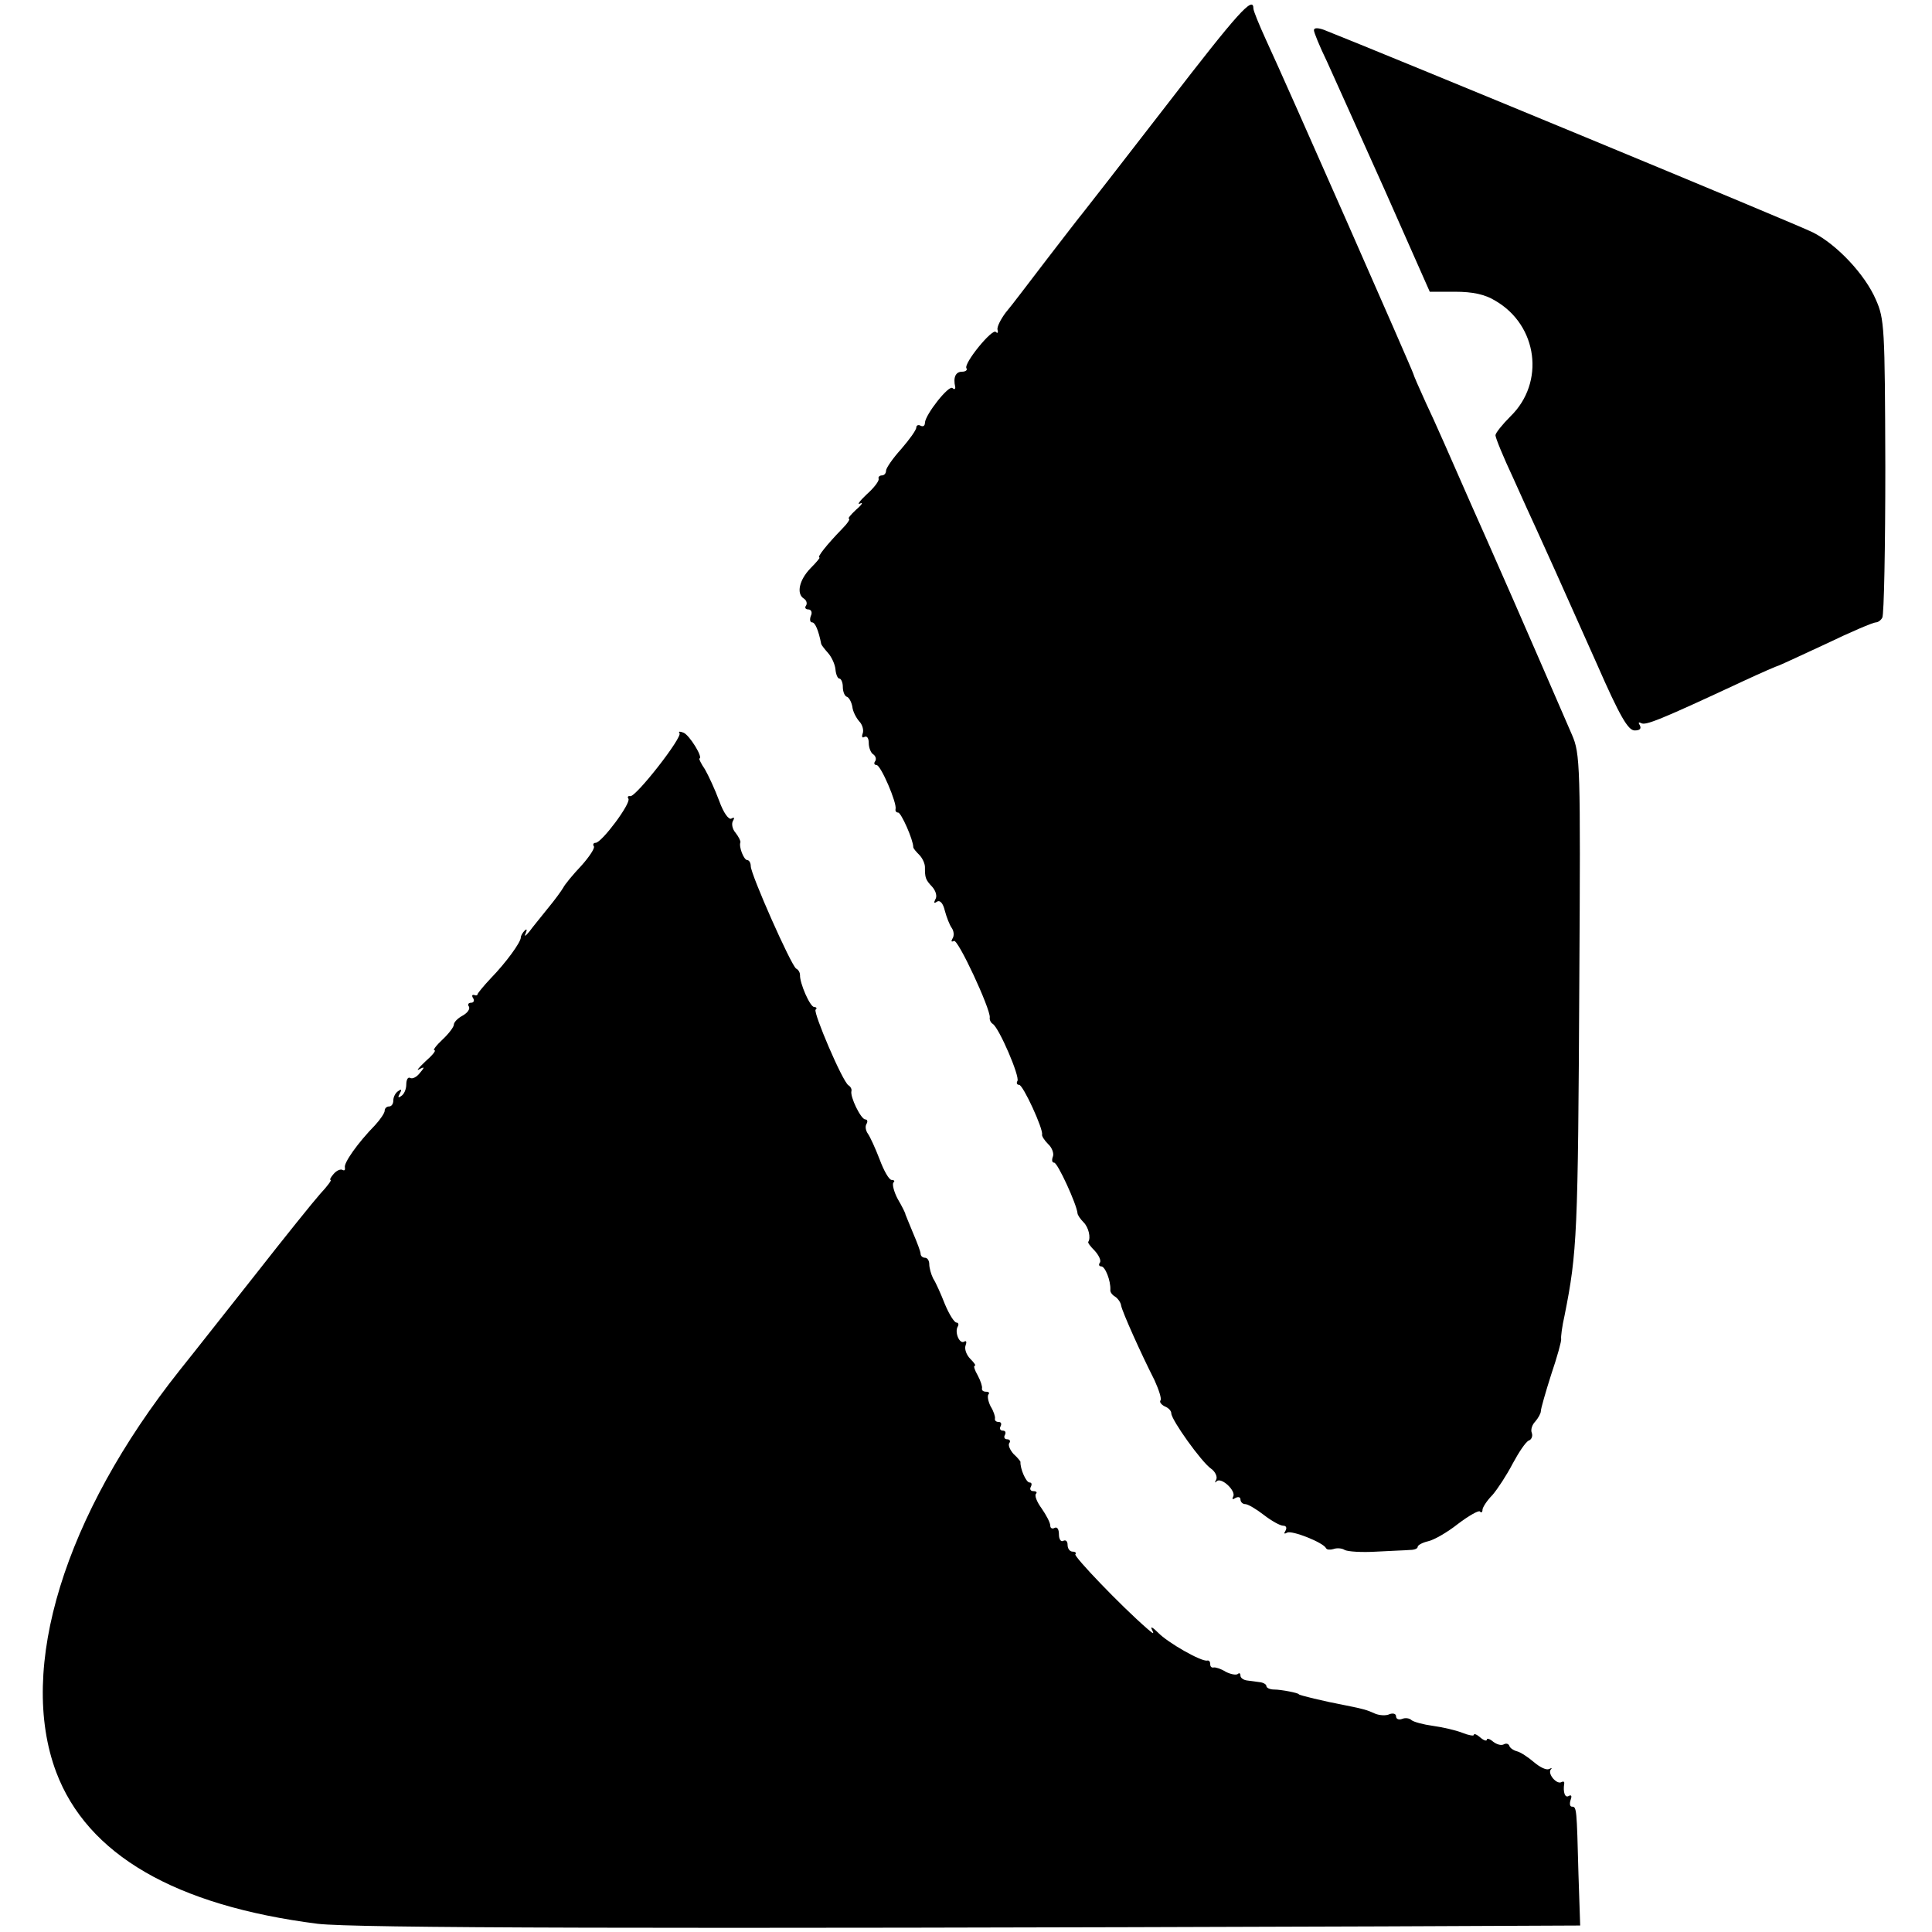
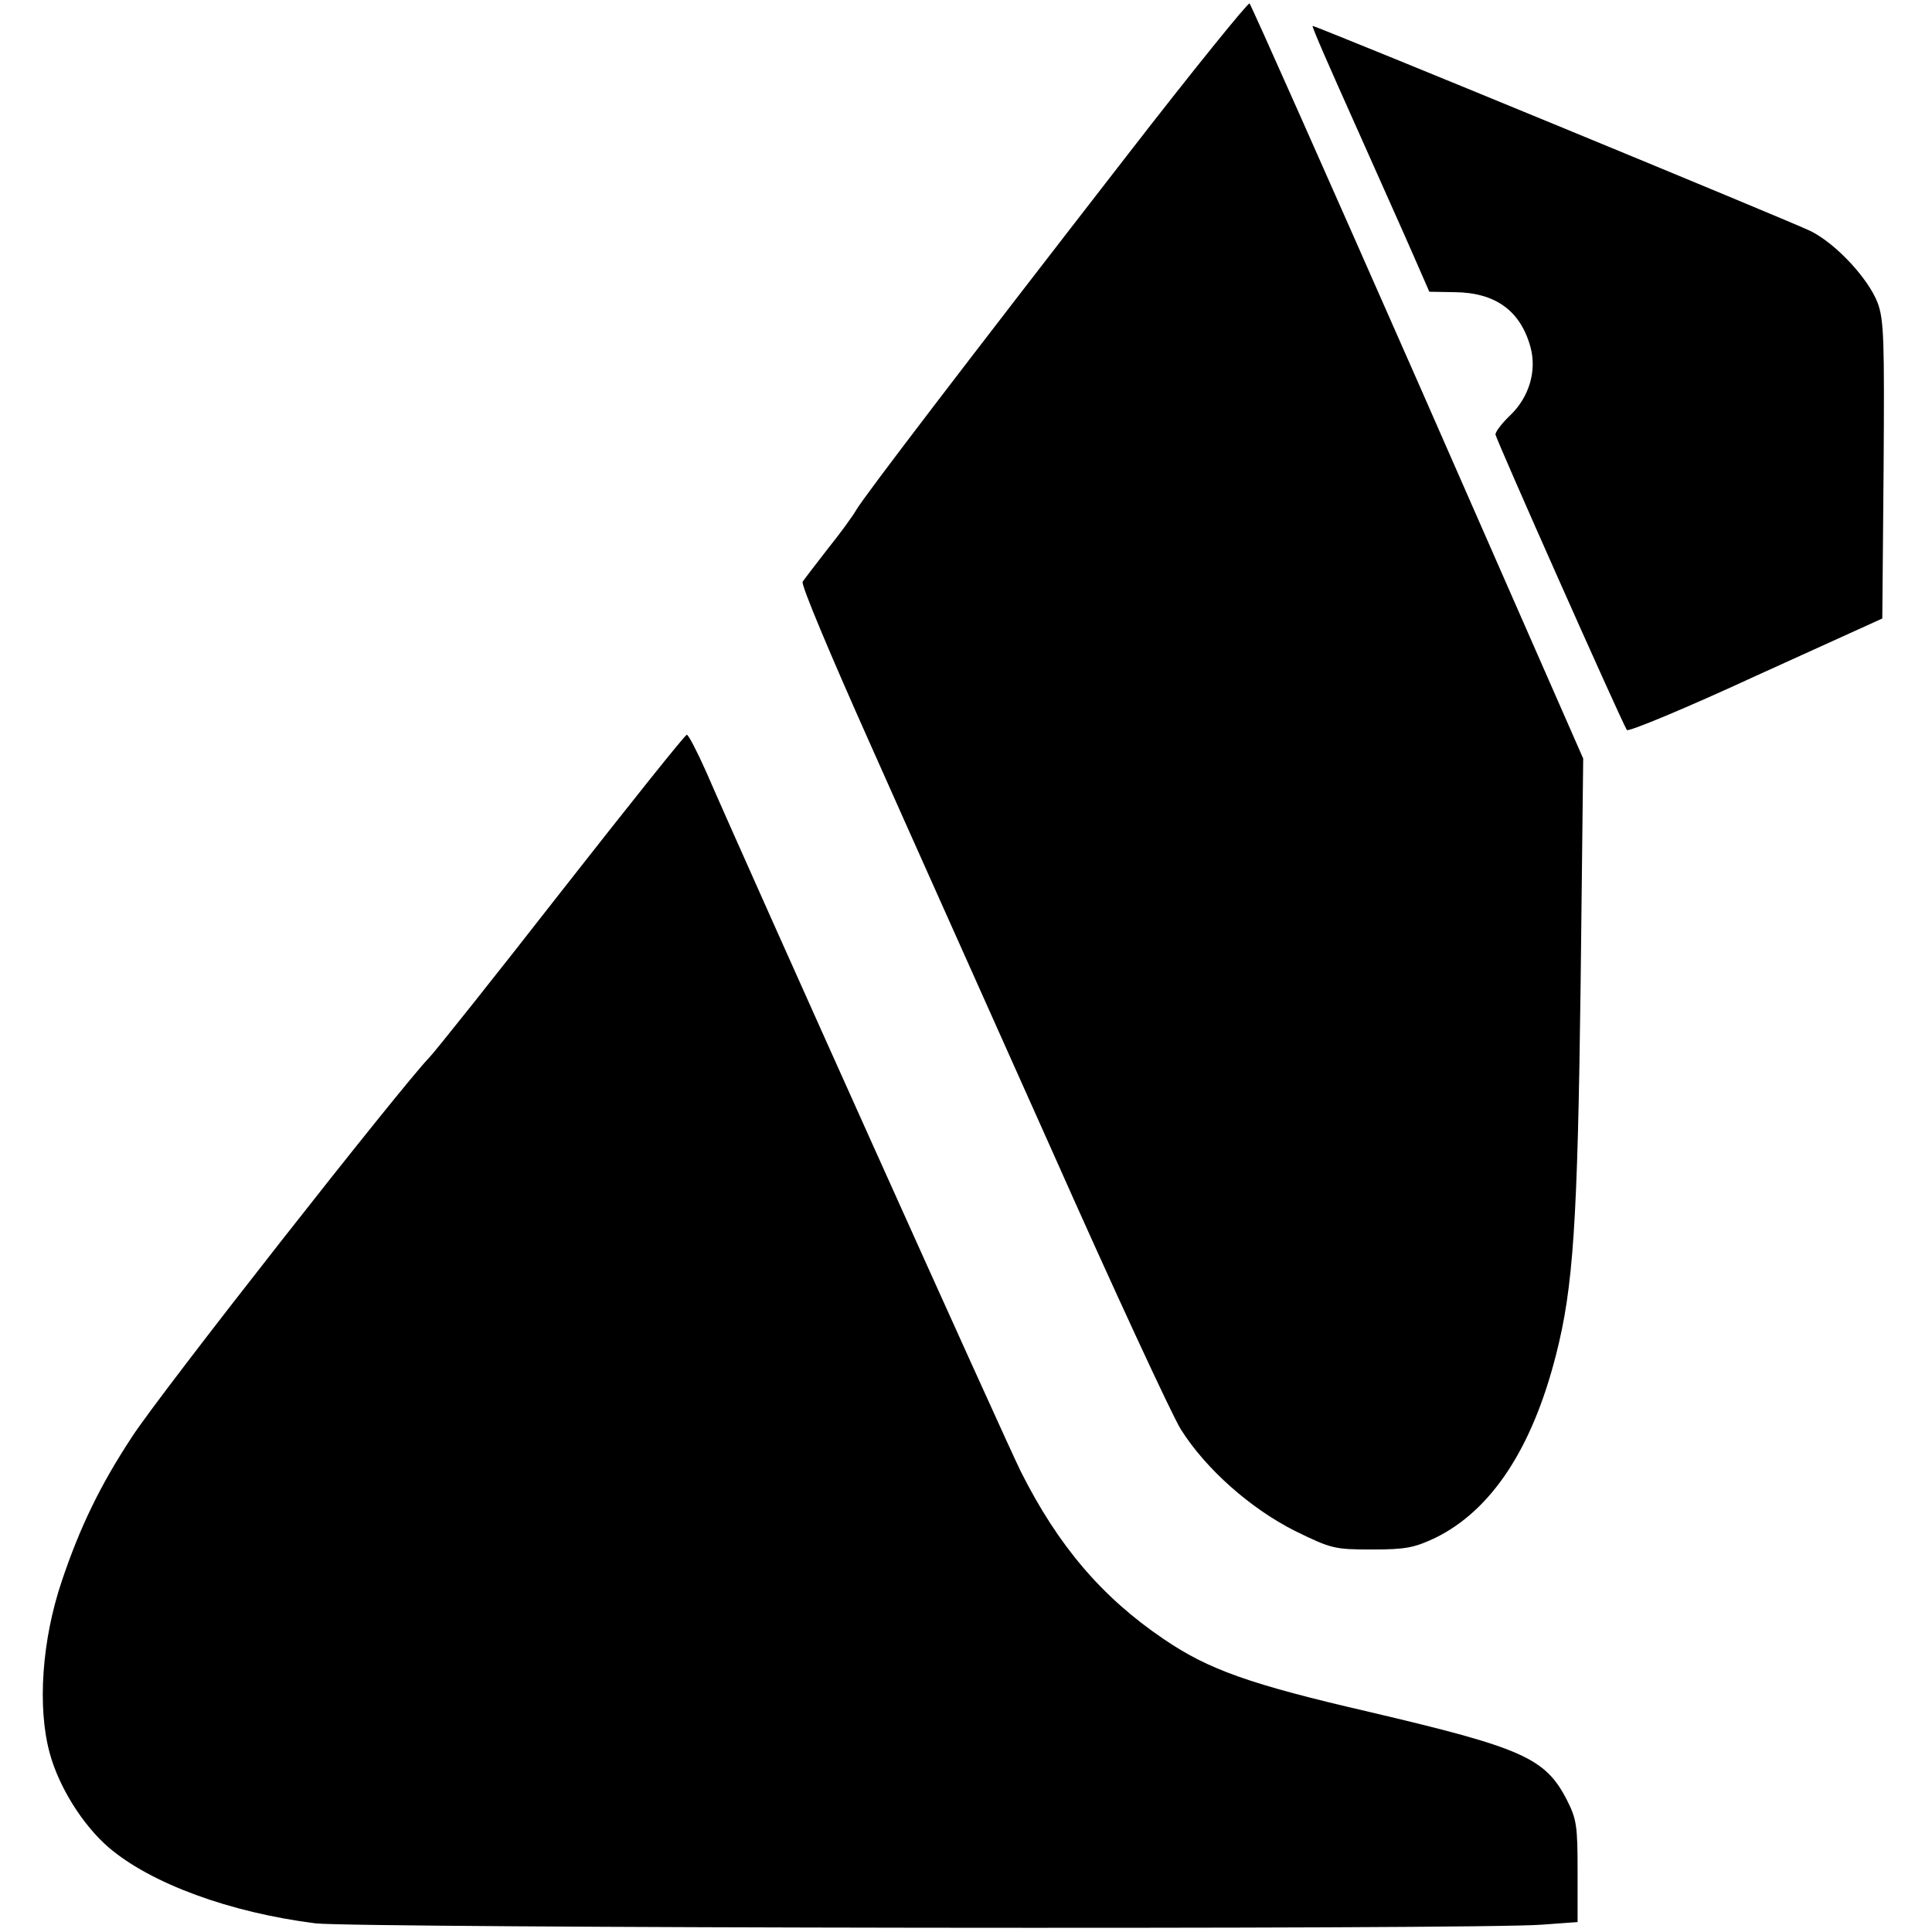
<svg xmlns="http://www.w3.org/2000/svg" version="1.0" width="447pt" height="447pt" viewBox="0 0 447 447" preserveAspectRatio="xMidYMid meet">
  <g transform="translate(0,447) scale(0.1,-0.1)" fill="#000000" stroke="none">
-     <path d="M2700 4228 c-102 -132 -190 -245 -195 -251 -6 -7 -43 -55 -83 -107 -40 -52 -82 -108 -95 -123 -12 -16 -21 -34 -19 -40 2 -7 0 -9 -4 -5 -8 9 -75 -73 -68 -84 3 -4 -2 -8 -10 -8 -15 0 -21 -13 -16 -35 1 -5 -2 -7 -6 -3 -8 9 -63 -61 -64 -80 0 -7 -4 -10 -10 -7 -5 3 -10 1 -10 -4 0 -6 -16 -28 -35 -50 -19 -21 -35 -44 -35 -50 0 -6 -4 -11 -10 -11 -5 0 -9 -4 -7 -8 1 -5 -11 -21 -28 -36 -16 -15 -23 -25 -15 -21 8 4 4 -3 -9 -14 -13 -12 -20 -21 -17 -21 4 0 -3 -11 -16 -24 -34 -35 -59 -66 -52 -66 2 0 -7 -11 -21 -25 -26 -27 -33 -59 -15 -70 6 -4 8 -11 5 -16 -4 -5 -1 -9 5 -9 7 0 10 -7 6 -15 -3 -8 -2 -15 3 -15 7 0 15 -19 21 -50 1 -3 8 -12 16 -21 8 -9 16 -26 17 -38 1 -11 5 -21 9 -21 4 0 8 -9 8 -19 0 -11 4 -21 9 -23 5 -1 11 -12 13 -23 1 -11 9 -26 16 -34 7 -7 11 -20 8 -28 -3 -8 -1 -11 4 -8 6 3 10 -3 10 -14 0 -11 5 -23 10 -26 6 -4 8 -11 5 -16 -4 -5 -2 -9 3 -9 10 0 48 -89 44 -102 -1 -5 2 -8 6 -8 7 0 35 -63 35 -80 0 -3 7 -11 14 -18 7 -7 13 -20 13 -28 0 -25 1 -29 17 -46 8 -9 12 -22 7 -29 -4 -8 -3 -10 4 -5 7 4 14 -4 18 -21 4 -15 11 -33 16 -40 5 -7 6 -18 2 -24 -4 -7 -3 -9 3 -6 9 6 85 -158 83 -177 -1 -5 2 -12 7 -15 15 -10 63 -122 57 -132 -3 -5 -1 -9 4 -9 9 0 56 -102 53 -115 -1 -3 5 -13 14 -22 9 -8 14 -22 11 -29 -3 -8 -2 -14 3 -14 8 0 52 -96 54 -117 0 -4 7 -14 14 -21 12 -12 17 -36 11 -45 -2 -2 5 -11 15 -21 9 -10 15 -22 12 -27 -4 -5 -2 -9 3 -9 9 0 22 -33 21 -54 -1 -5 4 -12 11 -16 6 -4 13 -13 14 -21 3 -15 45 -109 77 -172 10 -22 17 -43 14 -47 -3 -4 2 -10 10 -14 8 -3 15 -10 15 -16 0 -15 70 -113 92 -128 10 -7 15 -19 12 -25 -4 -7 -3 -9 1 -4 11 10 46 -23 38 -36 -3 -6 -1 -7 5 -3 7 4 12 2 12 -3 0 -6 5 -11 11 -11 6 0 25 -11 43 -25 18 -14 38 -25 45 -25 7 0 9 -5 5 -12 -4 -6 -3 -8 4 -4 11 6 84 -23 90 -36 2 -4 10 -4 17 -2 8 3 20 2 26 -2 7 -4 40 -6 73 -4 34 2 69 3 79 4 9 0 17 3 17 7 0 4 11 10 24 13 14 3 45 21 69 40 25 19 48 32 51 29 3 -4 6 -2 6 4 0 5 10 21 23 34 12 14 33 46 47 73 14 26 30 50 37 53 6 2 10 10 7 18 -3 7 1 19 8 26 7 8 13 19 13 24 0 6 11 44 24 85 14 41 24 78 23 82 -1 4 2 29 8 55 29 146 31 186 34 773 3 502 2 526 -17 570 -35 81 -119 274 -137 315 -10 22 -52 119 -95 215 -42 96 -89 203 -106 238 -16 35 -29 65 -29 67 0 4 -293 670 -341 773 -16 35 -29 67 -29 72 0 31 -35 -8 -200 -222z" />
-     <path d="M3040 4400 c0 -5 13 -37 30 -72 16 -35 76 -169 134 -298 l104 -235 59 0 c40 0 69 -6 93 -21 98 -57 115 -189 35 -267 -19 -19 -35 -39 -35 -44 0 -6 18 -50 41 -99 22 -49 46 -102 54 -119 7 -16 27 -59 43 -95 16 -36 60 -134 97 -217 53 -121 72 -153 87 -153 12 0 16 4 12 12 -4 6 -3 8 3 5 10 -6 41 6 236 97 43 20 80 36 82 36 1 0 51 23 109 50 58 28 110 50 116 50 5 0 12 5 15 11 4 6 7 163 7 349 -1 323 -2 342 -22 387 -25 58 -90 127 -145 155 -30 16 -1000 417 -1132 469 -14 5 -23 5 -23 -1z" />
-     <path d="M1572 2774 c9 -8 -102 -150 -114 -146 -5 1 -7 -2 -4 -6 6 -11 -62 -102 -76 -102 -5 0 -7 -4 -4 -8 3 -4 -11 -25 -29 -45 -19 -20 -38 -43 -42 -51 -4 -7 -20 -29 -35 -47 -15 -19 -35 -43 -43 -54 -9 -11 -13 -13 -9 -5 4 9 3 12 -2 7 -5 -5 -9 -12 -9 -16 0 -11 -34 -58 -70 -95 -16 -17 -29 -33 -30 -36 0 -3 -4 -4 -8 -2 -5 1 -6 -2 -2 -8 3 -5 1 -10 -5 -10 -6 0 -9 -4 -5 -9 3 -6 -4 -15 -15 -21 -11 -6 -20 -15 -20 -21 0 -5 -12 -21 -26 -34 -15 -14 -23 -25 -19 -25 5 0 -5 -12 -21 -26 -16 -15 -22 -23 -14 -18 13 7 13 5 1 -9 -7 -9 -17 -14 -22 -11 -5 3 -9 -4 -9 -15 0 -11 -5 -23 -12 -27 -7 -5 -8 -3 -3 6 5 9 4 11 -3 6 -7 -4 -12 -14 -12 -22 0 -8 -4 -14 -10 -14 -5 0 -10 -4 -10 -10 0 -5 -10 -20 -22 -33 -41 -42 -73 -88 -70 -98 1 -6 -1 -8 -5 -6 -5 3 -14 -1 -21 -9 -7 -8 -10 -14 -7 -14 3 0 -8 -15 -24 -32 -16 -18 -82 -100 -147 -183 -65 -82 -145 -184 -178 -225 -267 -336 -376 -690 -286 -930 72 -191 275 -309 605 -351 84 -10 751 -12 2465 -6 l456 2 -4 120 c-4 150 -4 155 -15 155 -5 0 -6 7 -3 16 3 8 2 12 -4 9 -9 -6 -14 8 -11 28 1 5 -2 6 -6 4 -11 -7 -33 19 -25 29 4 4 2 4 -4 1 -6 -3 -21 4 -35 16 -14 12 -31 23 -39 25 -8 2 -17 8 -18 13 -2 5 -8 6 -13 3 -6 -3 -16 0 -24 6 -8 7 -15 9 -15 5 0 -4 -7 -2 -15 5 -8 7 -15 10 -15 6 0 -3 -12 -1 -27 5 -15 6 -46 13 -68 16 -22 3 -44 9 -49 13 -5 5 -15 6 -22 3 -8 -3 -14 0 -14 6 0 6 -7 8 -15 5 -8 -4 -23 -3 -33 1 -20 9 -27 11 -67 19 -53 10 -110 24 -110 26 0 3 -41 11 -57 11 -10 0 -18 4 -18 8 0 4 -7 8 -15 9 -8 1 -22 3 -30 4 -8 1 -15 6 -15 11 0 6 -3 7 -6 4 -4 -3 -16 -1 -28 5 -11 7 -24 11 -28 10 -5 -1 -8 2 -8 8 0 6 -3 9 -7 8 -13 -3 -91 41 -114 65 -12 12 -18 15 -14 7 6 -12 4 -11 -11 2 -61 53 -171 168 -166 172 3 3 0 6 -6 6 -7 0 -12 7 -12 16 0 8 -4 12 -10 9 -5 -3 -10 3 -10 15 0 12 -4 18 -10 15 -5 -3 -10 -1 -10 5 0 7 -9 24 -20 40 -11 15 -17 30 -13 34 3 3 1 6 -6 6 -7 0 -9 5 -6 10 3 6 2 10 -3 10 -8 0 -22 32 -21 48 0 1 -7 10 -16 18 -8 9 -13 20 -10 25 4 5 1 9 -5 9 -6 0 -8 5 -5 10 3 6 1 10 -5 10 -6 0 -8 5 -5 10 3 6 1 10 -4 10 -6 0 -10 3 -9 8 1 4 -3 17 -10 28 -6 12 -8 24 -5 28 3 3 1 6 -5 6 -7 0 -11 3 -10 8 1 4 -3 17 -10 30 -7 12 -10 22 -7 22 4 0 -1 7 -10 16 -9 9 -14 23 -11 31 3 8 2 12 -3 9 -11 -7 -23 22 -15 35 3 5 1 9 -3 9 -5 0 -17 19 -27 43 -9 23 -21 50 -27 59 -5 10 -9 25 -9 33 0 8 -4 15 -10 15 -5 0 -10 4 -10 9 0 5 -8 26 -17 47 -9 22 -17 41 -18 44 0 3 -8 19 -18 36 -9 17 -13 34 -10 38 4 3 2 6 -4 6 -6 0 -18 21 -28 48 -10 26 -22 52 -27 59 -5 7 -7 17 -3 23 3 5 2 10 -3 10 -10 0 -36 53 -32 66 1 4 -2 10 -7 13 -14 9 -82 169 -76 175 4 3 2 6 -3 6 -10 0 -34 56 -33 74 0 5 -3 12 -9 15 -12 8 -105 218 -105 237 0 8 -4 14 -8 14 -8 0 -20 31 -16 41 1 3 -4 13 -11 22 -8 9 -10 22 -6 28 4 7 3 9 -4 5 -6 -3 -18 13 -28 41 -10 27 -25 59 -33 73 -9 13 -14 24 -13 25 10 1 -23 55 -37 60 -8 3 -12 3 -9 -1z" />
+     <path d="M2605 4107 c-370 -477 -607 -787 -624 -817 -8 -14 -37 -54 -66 -90 -28 -36 -54 -70 -58 -76 -4 -7 66 -173 154 -370 88 -198 278 -622 422 -944 143 -322 278 -613 299 -647 58 -92 161 -183 264 -235 84 -41 91 -43 178 -43 79 0 98 4 147 27 130 64 224 207 279 423 40 156 50 305 57 855 l6 525 -382 870 c-211 479 -386 873 -390 877 -3 3 -132 -156 -286 -355z" />
+     <path d="M3135 4183 c56 -126 118 -264 137 -308 l35 -80 59 -1 c94 -1 152 -43 175 -127 15 -55 -3 -116 -47 -158 -19 -18 -34 -38 -34 -44 0 -9 289 -659 304 -684 3 -5 138 51 298 125 l293 133 3 343 c2 302 1 348 -14 388 -22 56 -95 135 -154 165 -42 21 -1144 475 -1153 475 -3 0 42 -102 98 -227z" />
+     <path d="M1299 2408 c-156 -200 -294 -373 -306 -385 -64 -66 -623 -777 -688 -878 -73 -111 -120 -208 -162 -333 -46 -136 -57 -292 -28 -398 21 -78 76 -166 136 -218 98 -84 281 -151 479 -176 93 -11 2694 -15 2838 -3 l82 6 0 117 c0 105 -2 121 -25 166 -50 97 -103 120 -456 203 -277 64 -373 98 -477 169 -143 97 -244 216 -330 387 -35 70 -630 1393 -728 1619 -21 47 -41 86 -45 86 -4 0 -134 -163 -290 -362z" />
  </g>
</svg>
